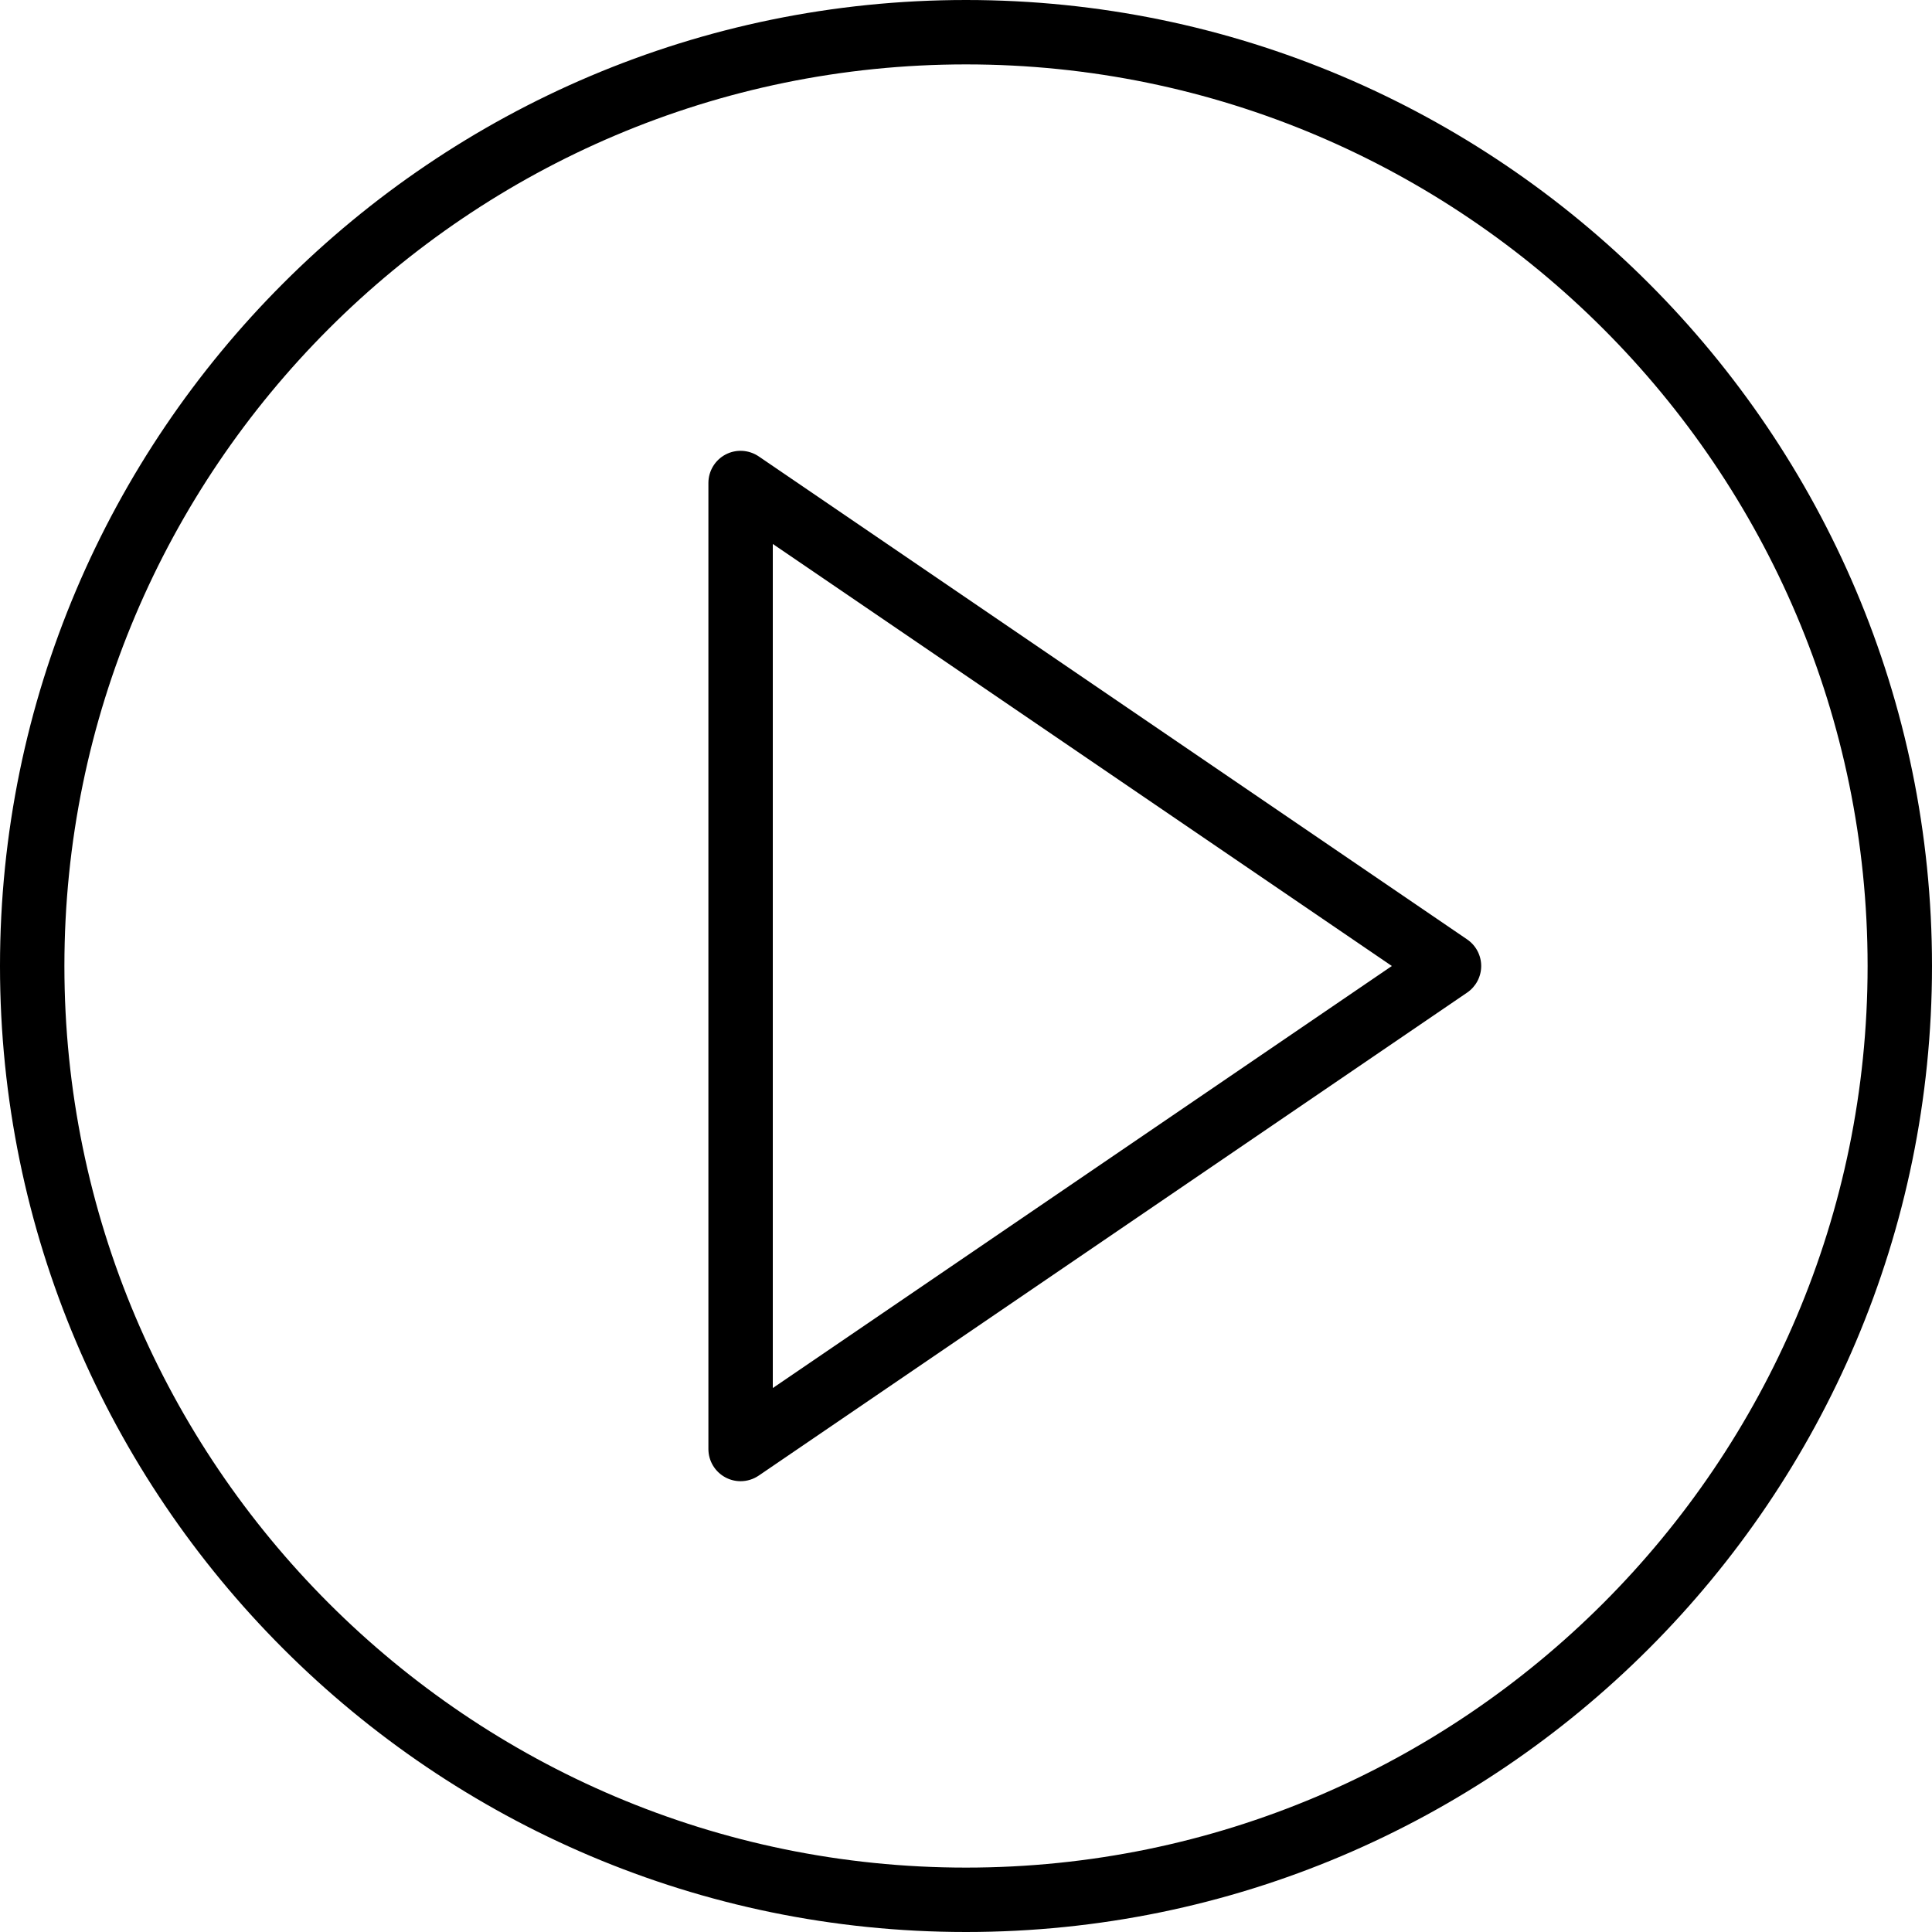
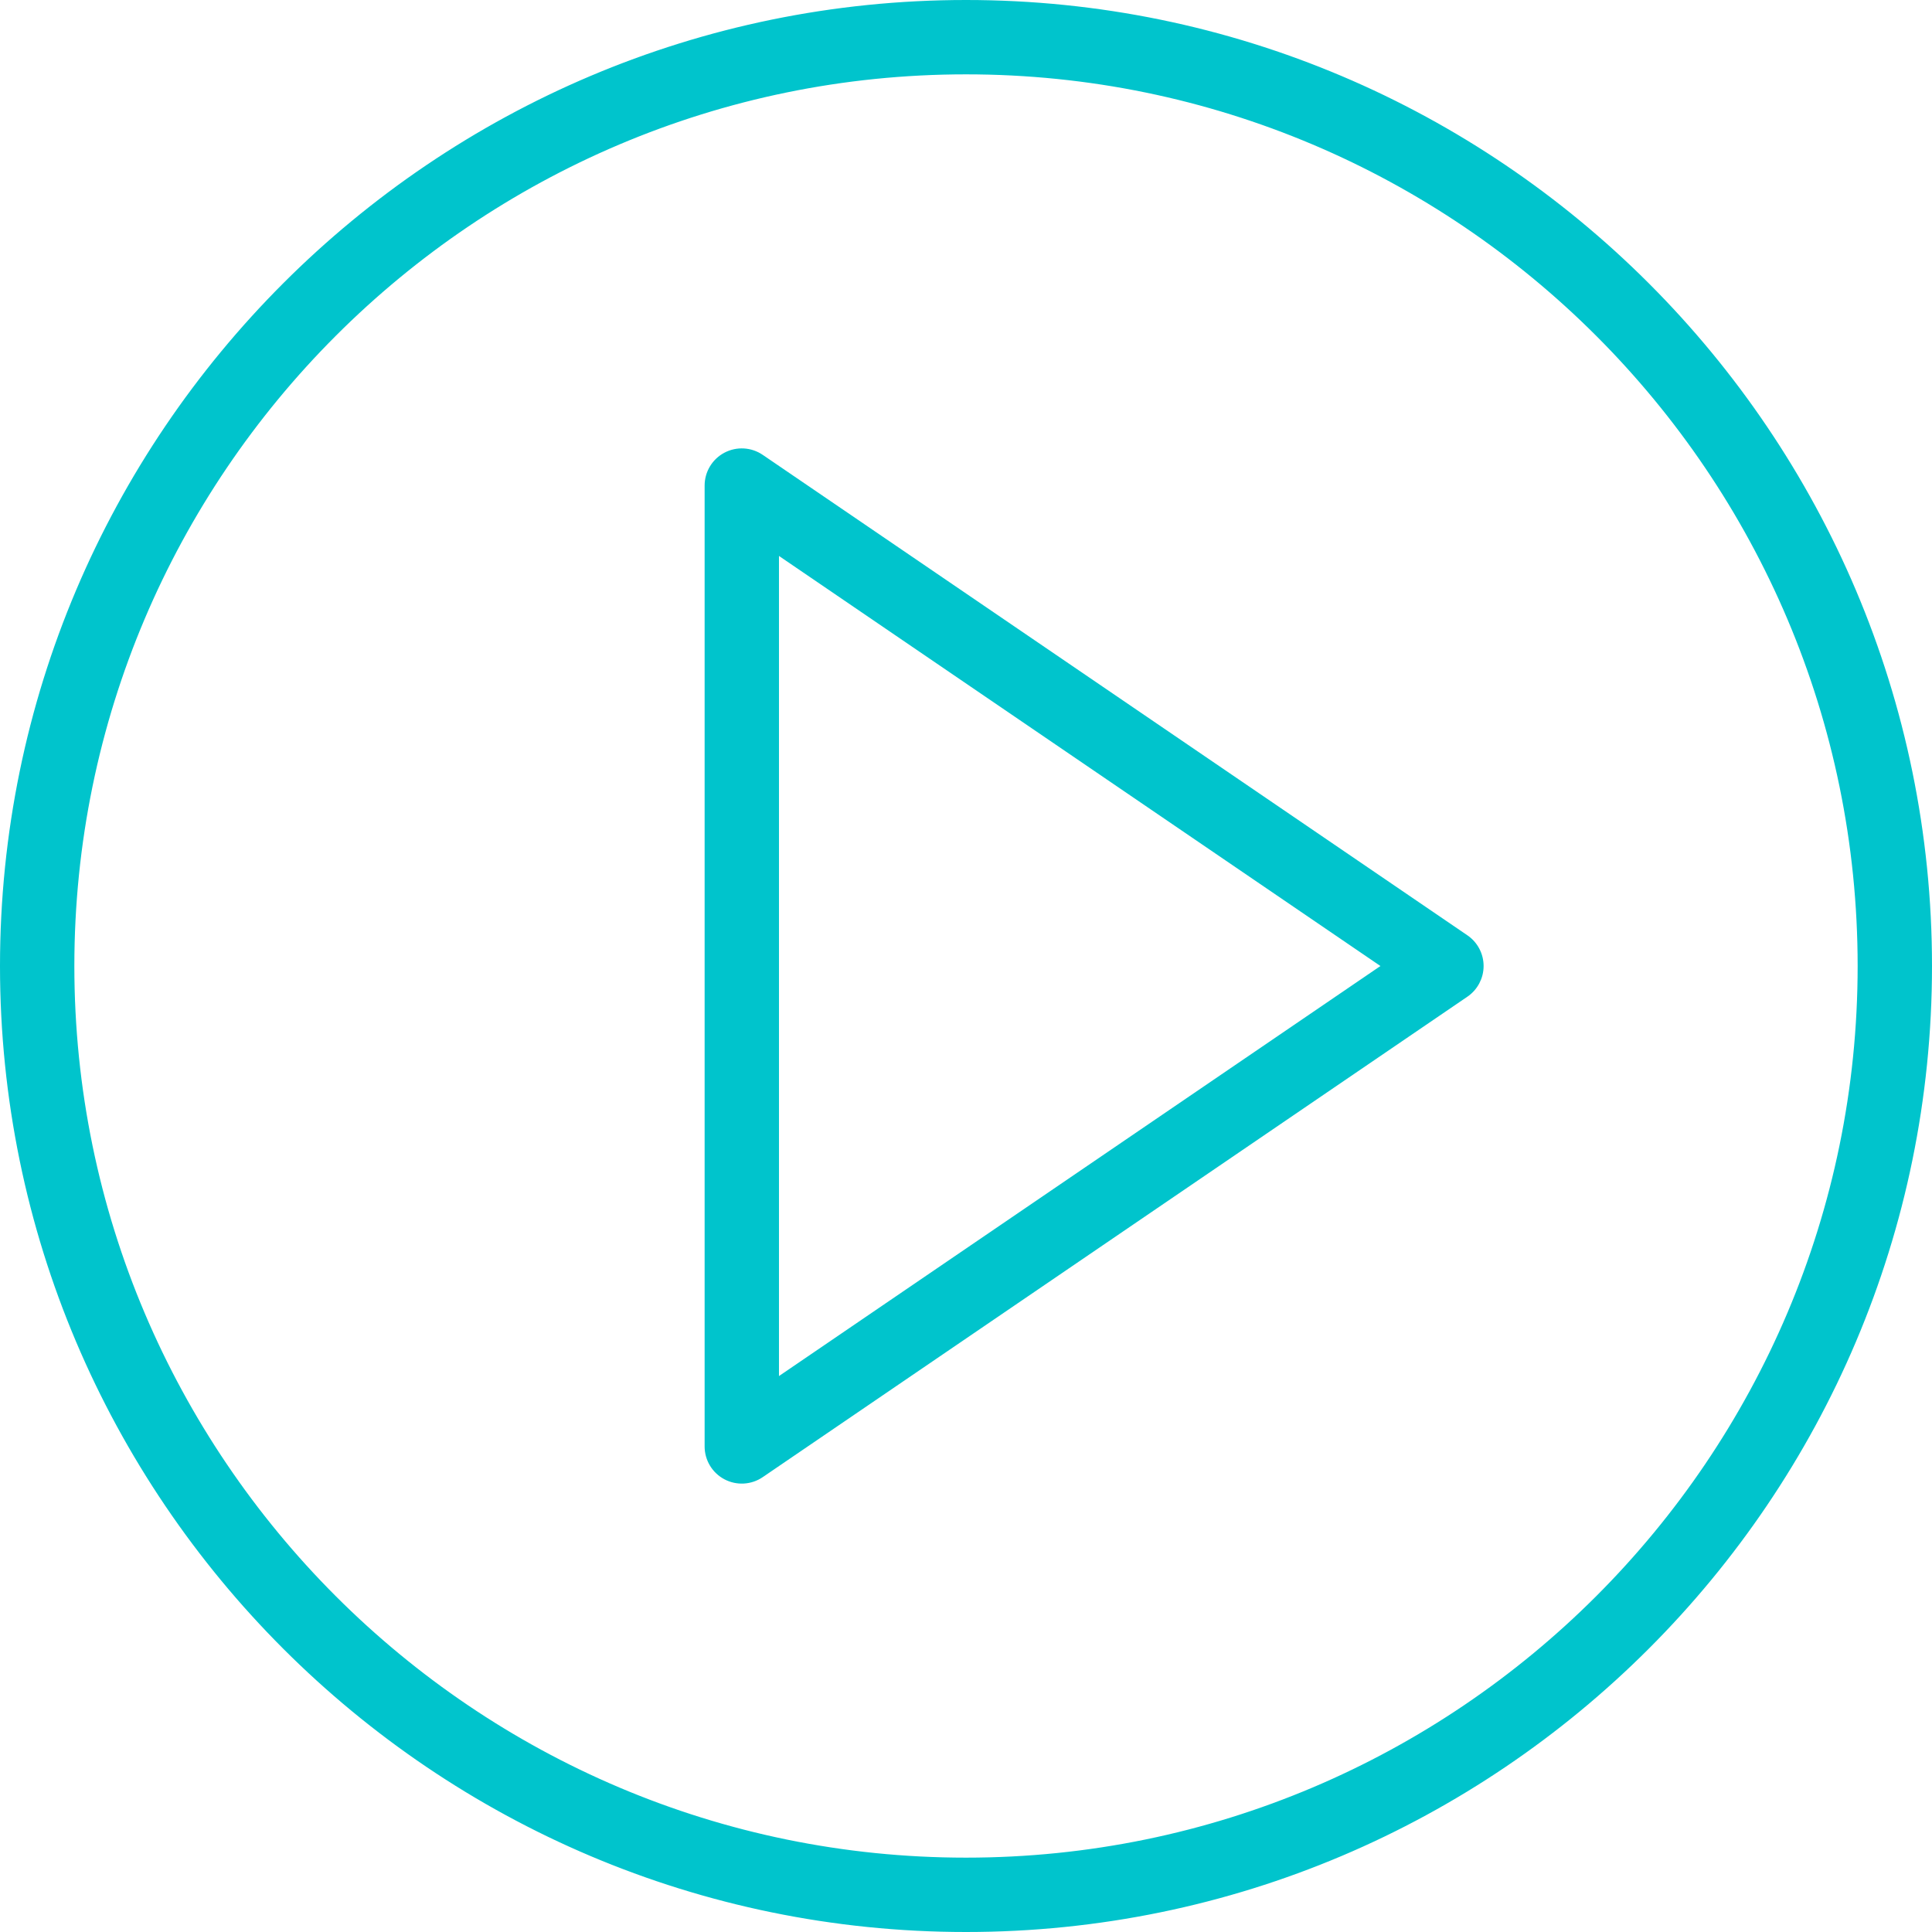
- <svg xmlns="http://www.w3.org/2000/svg" version="1.1" id="Capa_1" x="0px" y="0px" viewBox="0 0 60 60" style="enable-background:new 0 0 60 60;" xml:space="preserve">
-   <g>
-     <path d="M45.563,29.174l-22-15c-0.307-0.208-0.703-0.231-1.031-0.058C22.205,14.289,22,14.629,22,15v30   c0,0.371,0.205,0.711,0.533,0.884C22.679,45.962,22.84,46,23,46c0.197,0,0.394-0.059,0.563-0.174l22-15   C45.836,30.64,46,30.331,46,30S45.836,29.36,45.563,29.174z M24,43.107V16.893L43.225,30L24,43.107z" />
-     <path d="M30,0C13.458,0,0,13.458,0,30s13.458,30,30,30s30-13.458,30-30S46.542,0,30,0z M30,58C14.561,58,2,45.439,2,30   S14.561,2,30,2s28,12.561,28,28S45.439,58,30,58z" />
+ <svg xmlns="http://www.w3.org/2000/svg" width="938.375" height="938.375" viewBox="0 0 938.375 938.375">
+   <g id="play-button" transform="translate(2.5 2.5)">
+     <path id="Path_19" data-name="Path 19" d="M388.552,250.043,46.314,16.7A15.547,15.547,0,0,0,22,29.549V496.236a15.548,15.548,0,0,0,24.314,12.849L388.552,275.742a15.543,15.543,0,0,0,0-25.7ZM53.112,466.788V59l299.069,203.9Z" transform="translate(320.237 203.795)" fill="#00c4cc" stroke="#00c4cc" stroke-width="5" />
+     <path id="Path_20" data-name="Path 20" d="M466.687,0C209.356,0,0,209.356,0,466.687S209.356,933.375,466.687,933.375,933.375,724.019,933.375,466.687,724.019,0,466.687,0Zm0,902.262c-240.173,0-435.575-195.4-435.575-435.575S226.514,31.112,466.687,31.112s435.575,195.4,435.575,435.575S706.86,902.262,466.687,902.262Z" fill="#00c4cc" stroke="#00c4cc" stroke-width="5" />
  </g>
-   <g>
- </g>
-   <g>
- </g>
-   <g>
- </g>
-   <g>
- </g>
-   <g>
- </g>
-   <g>
- </g>
-   <g>
- </g>
-   <g>
- </g>
-   <g>
- </g>
-   <g>
- </g>
-   <g>
- </g>
-   <g>
- </g>
-   <g>
- </g>
-   <g>
- </g>
-   <g>
- </g>
</svg>
